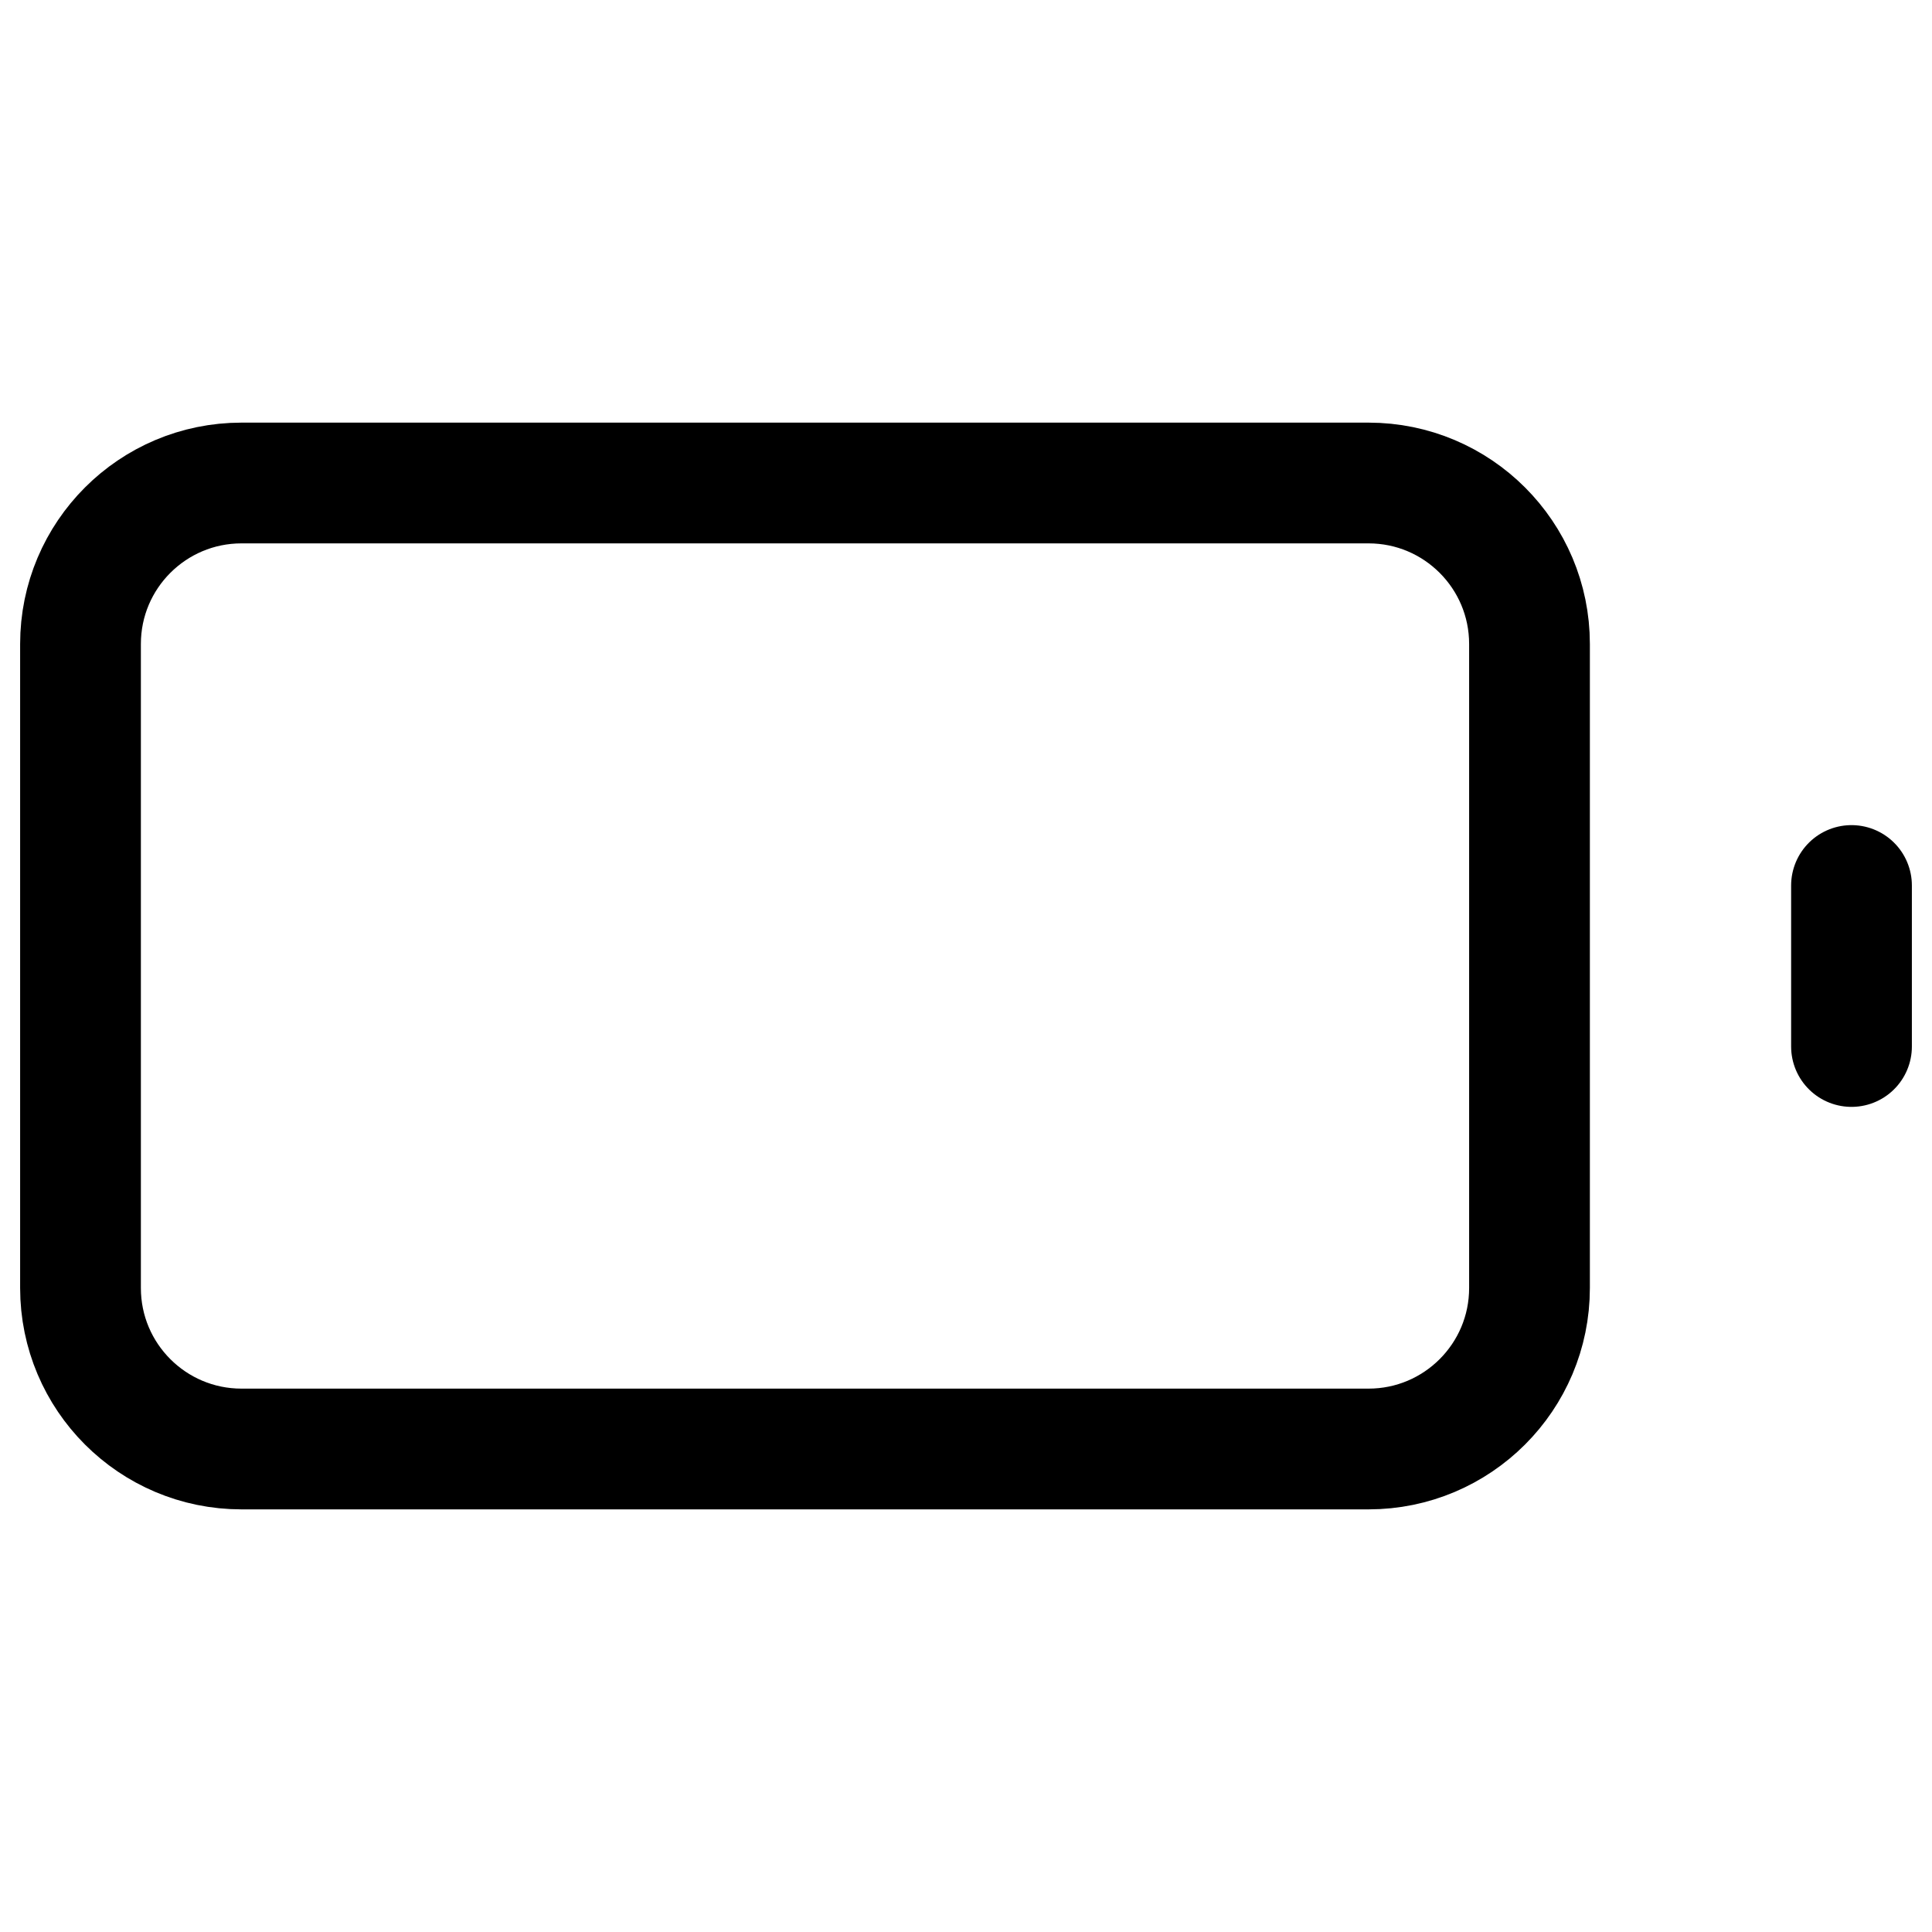
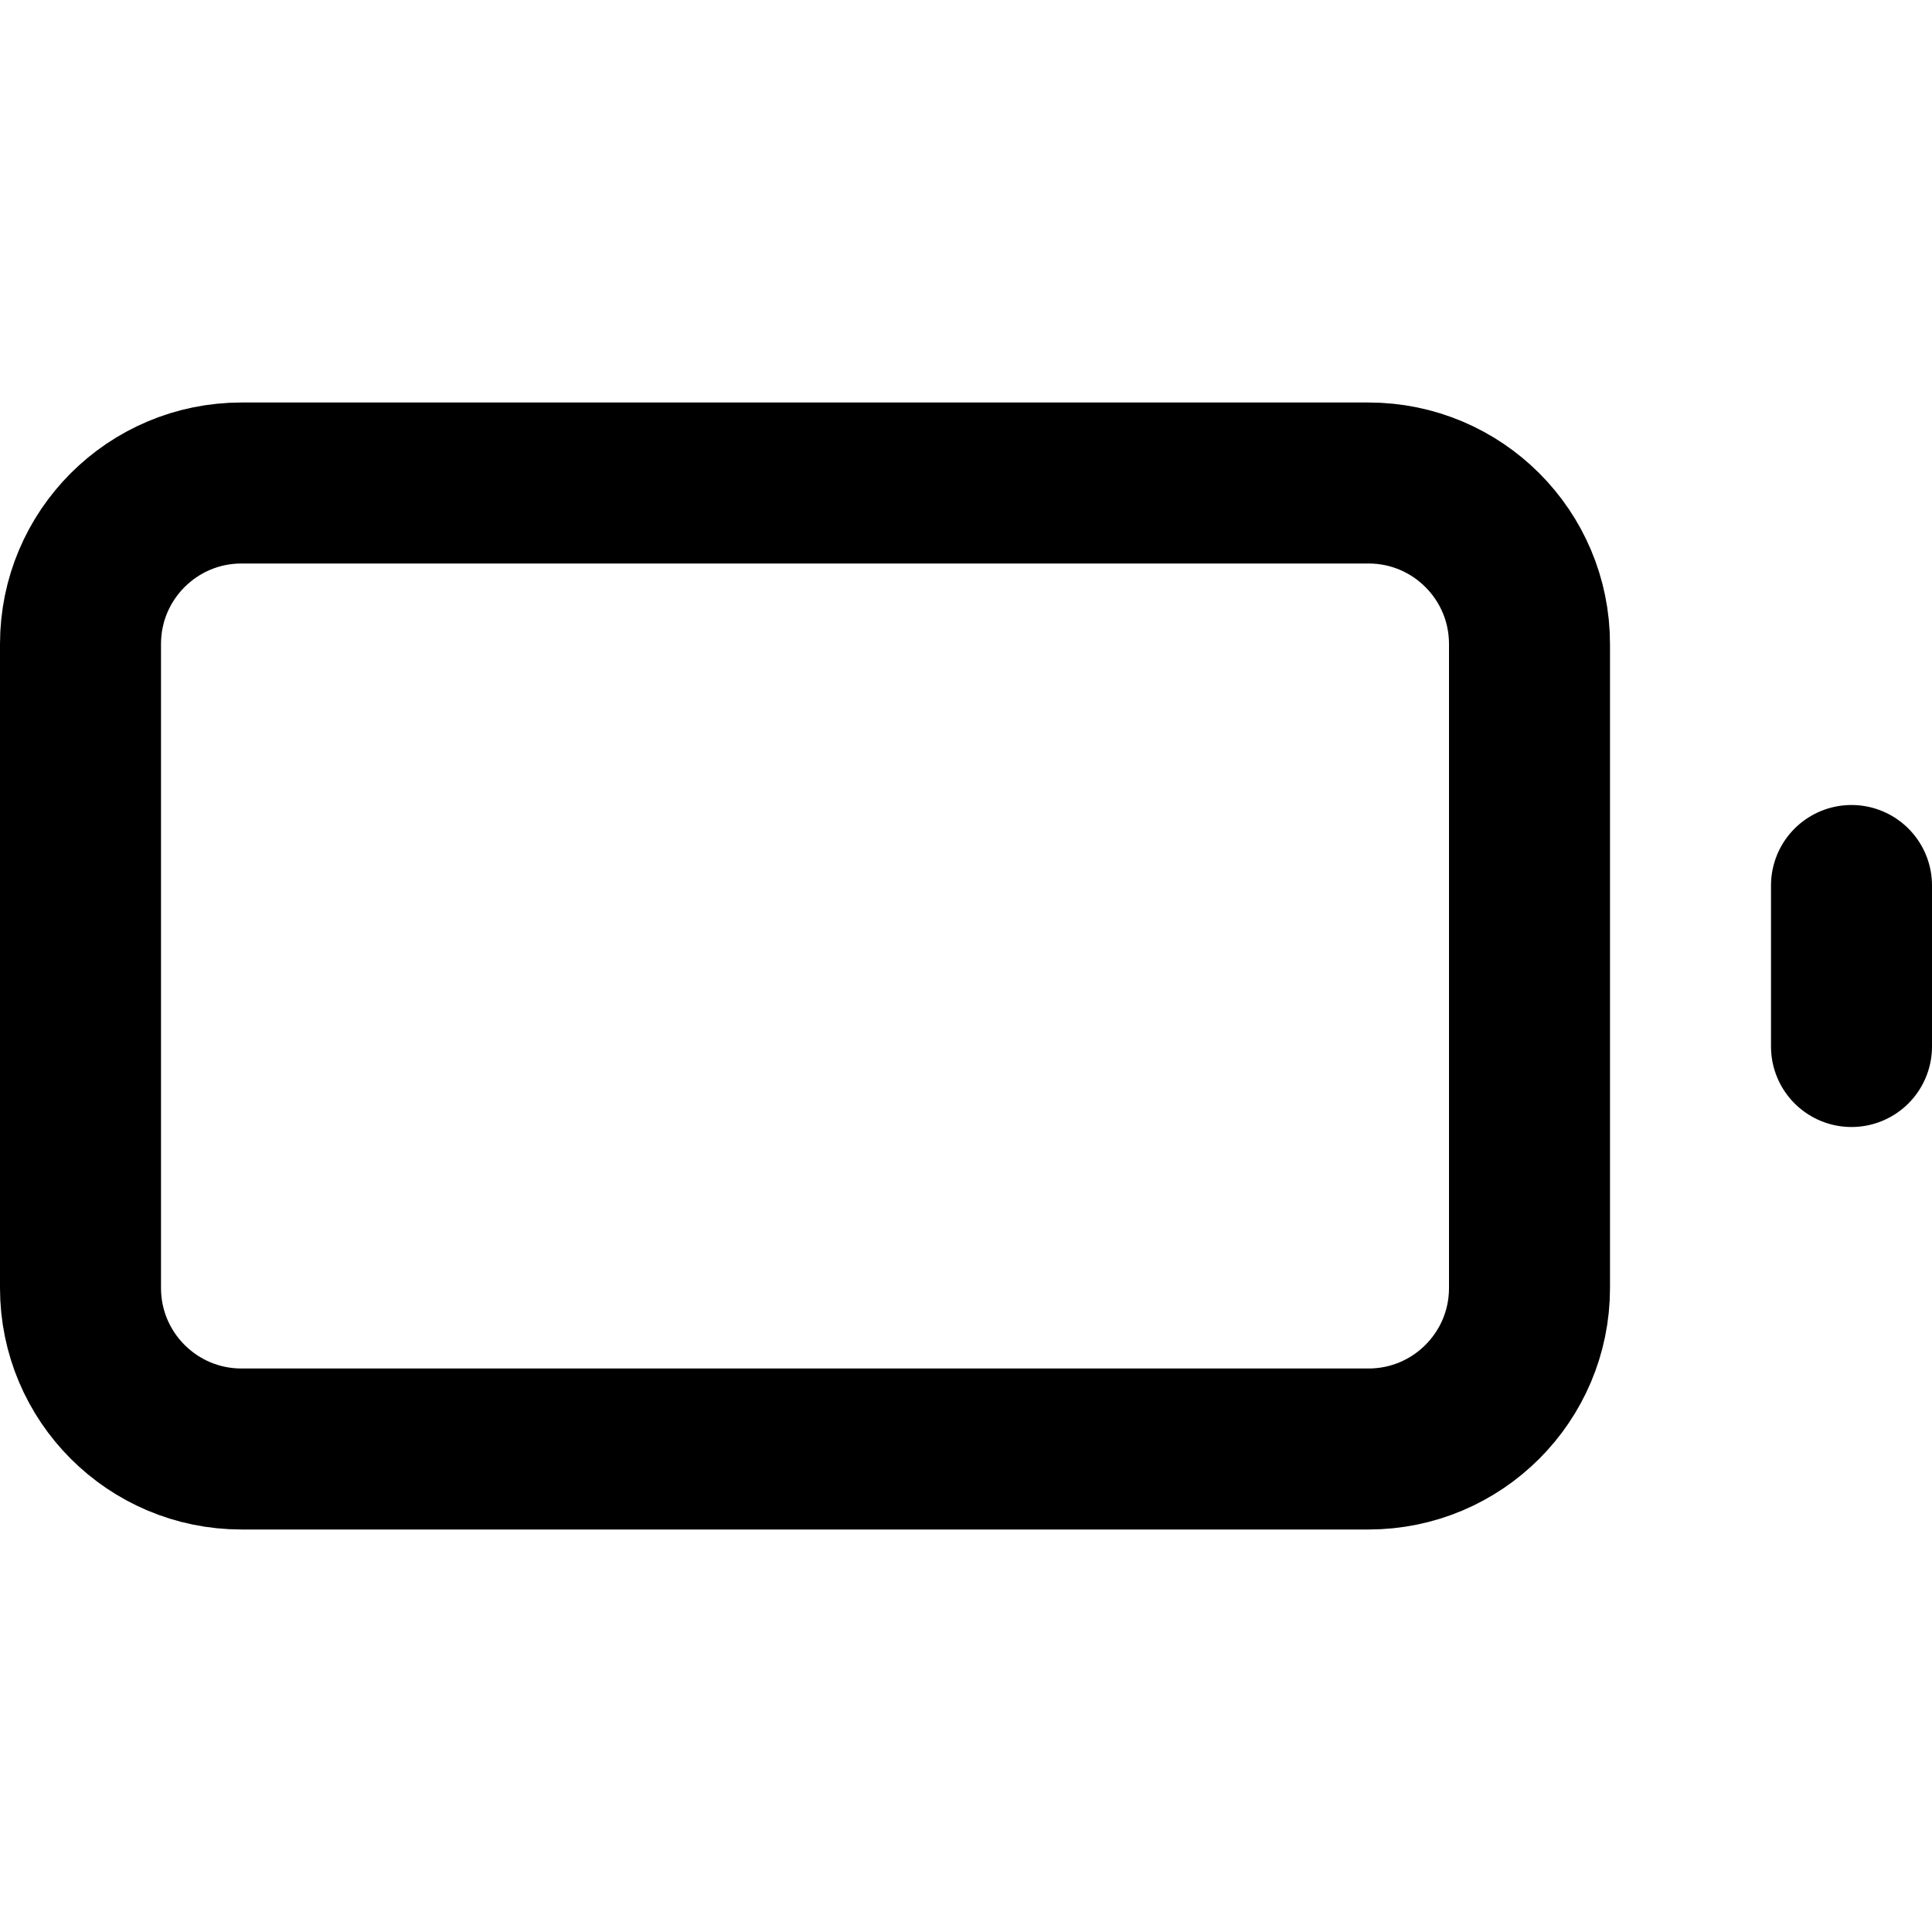
- <svg xmlns="http://www.w3.org/2000/svg" width="32" height="32" viewBox="0 0 24 24" fill="none" stroke="currentColor" stroke-width="1.5" stroke-linecap="round" stroke-linejoin="round" class="feather feather-battery">
+ <svg xmlns="http://www.w3.org/2000/svg" width="24" height="24" viewBox="0 0 24 24" fill="none" stroke="currentColor" stroke-width="2" stroke-linecap="round" stroke-linejoin="round" class="feather feather-battery">
  <rect x="1" y="6" width="18" height="12" rx="2" ry="2" />
  <line x1="23" y1="13" x2="23" y2="11" />
</svg>
